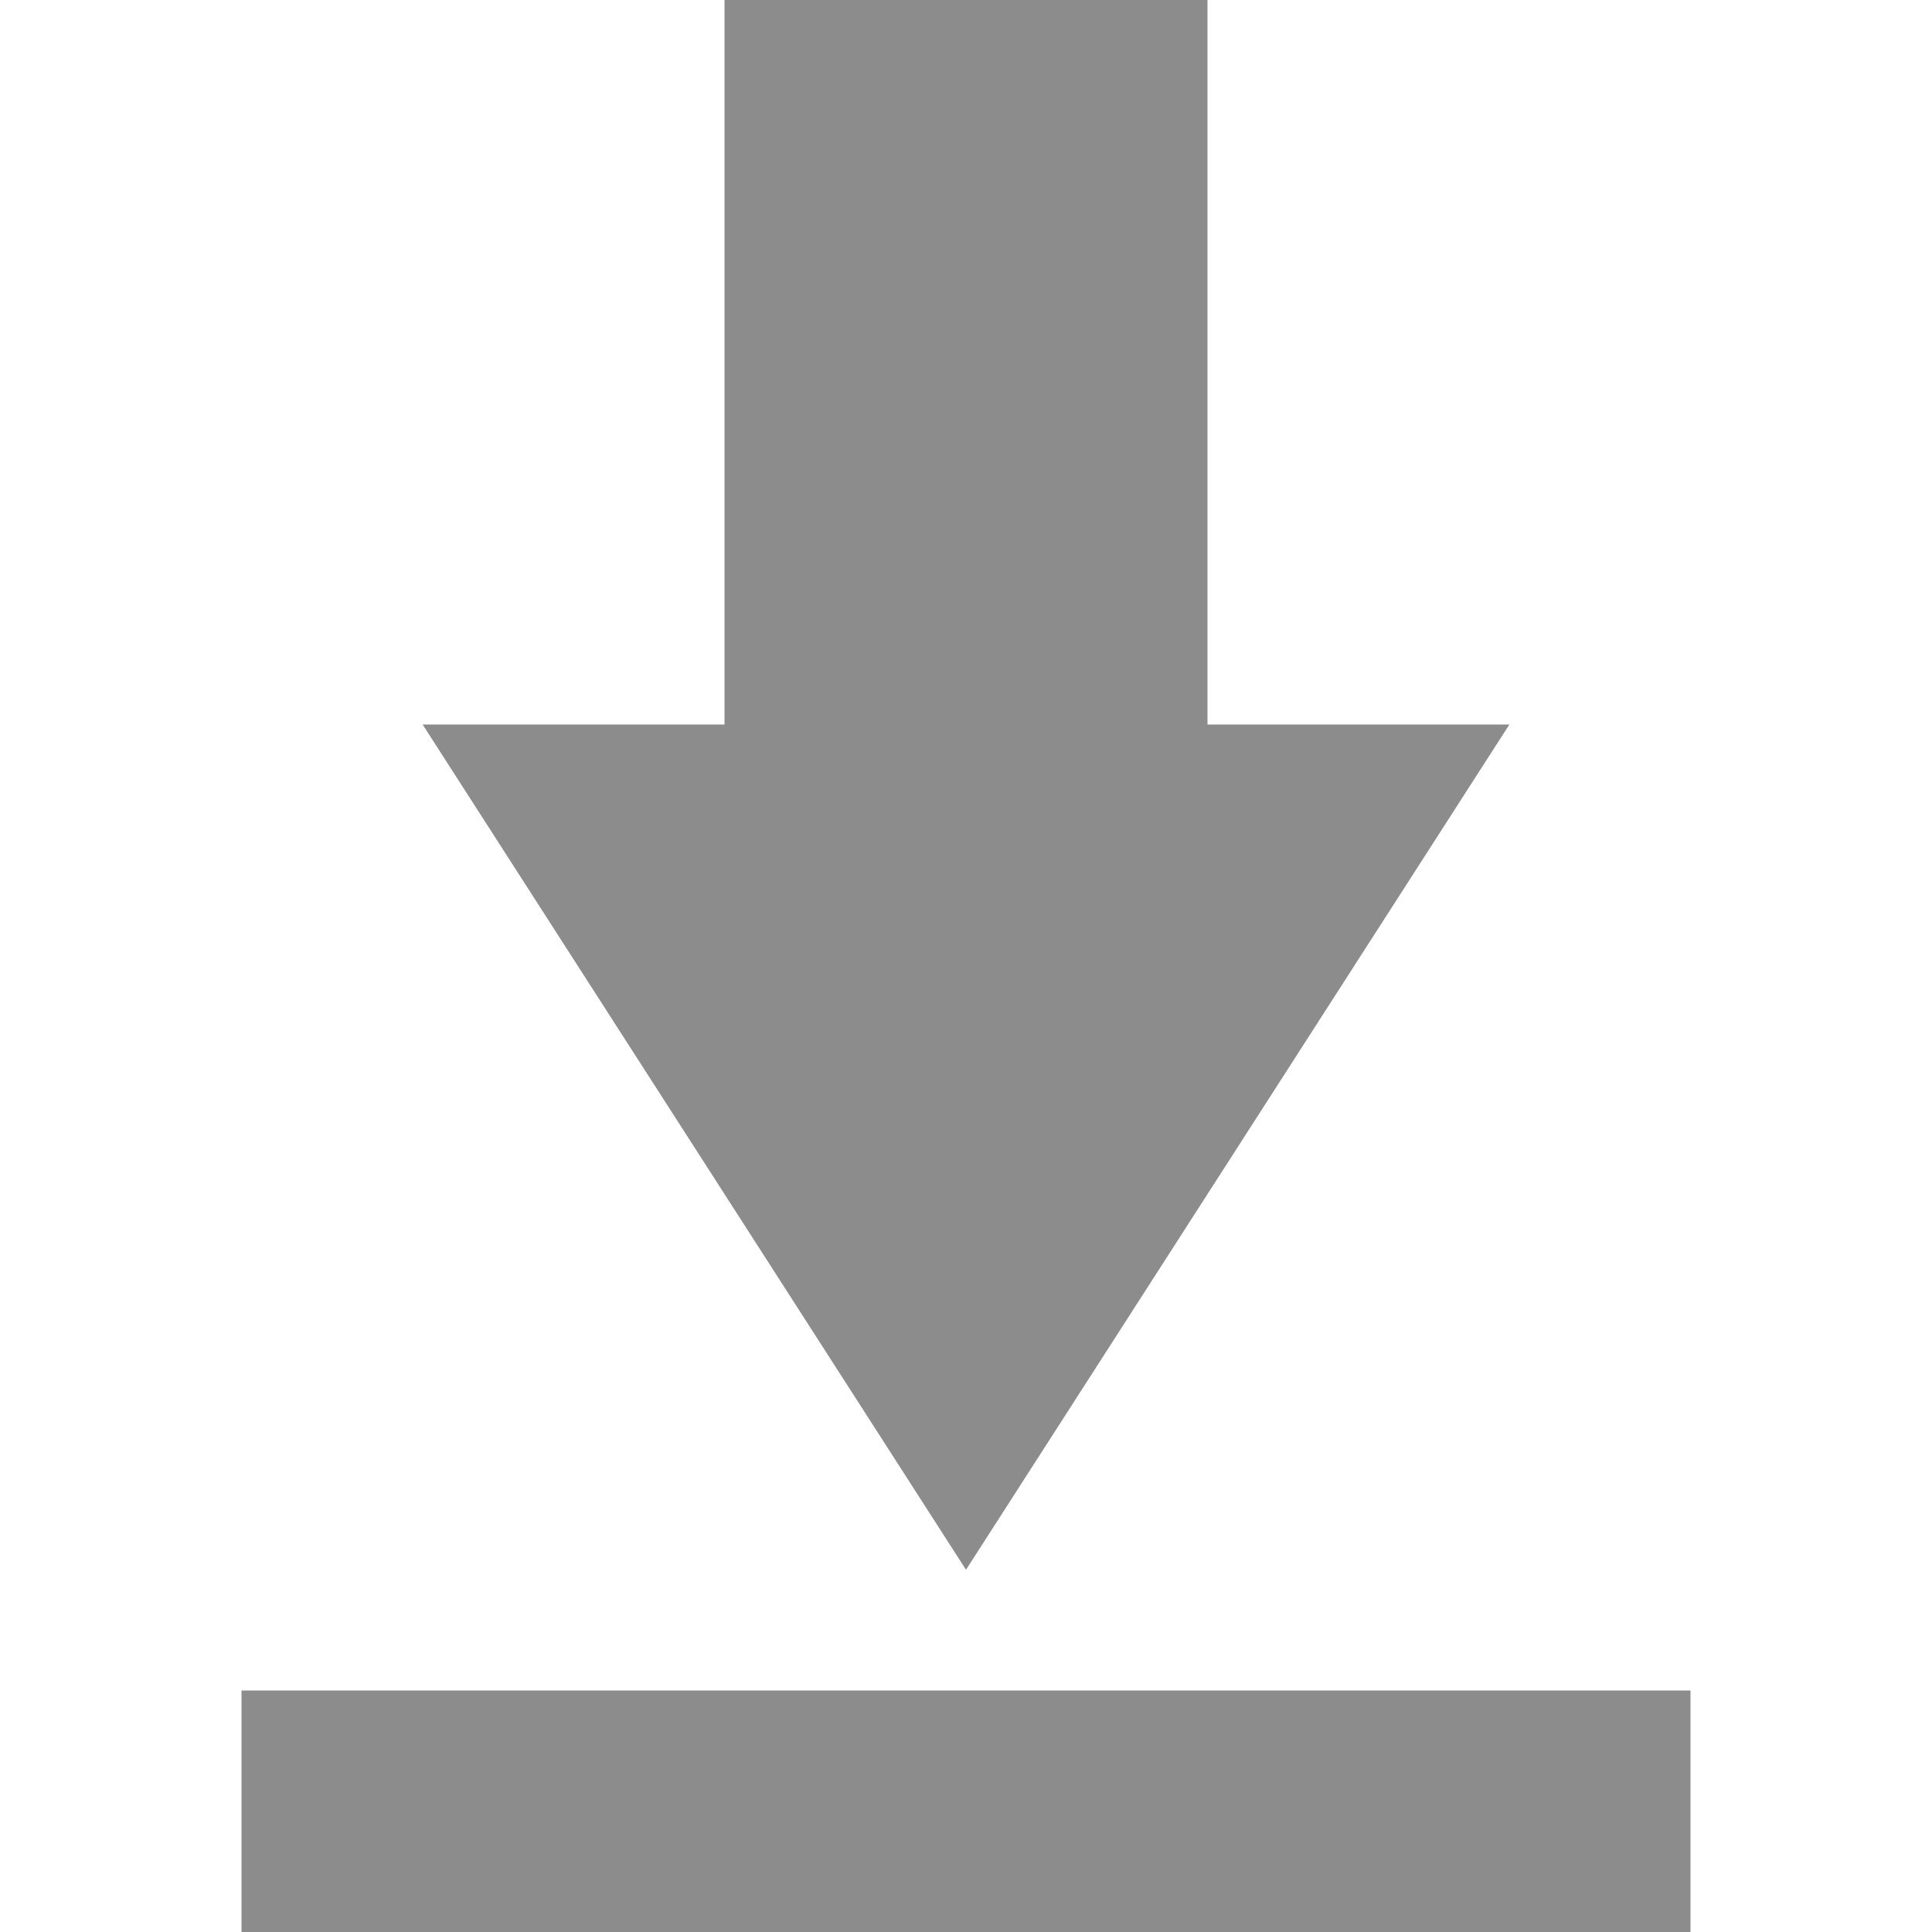
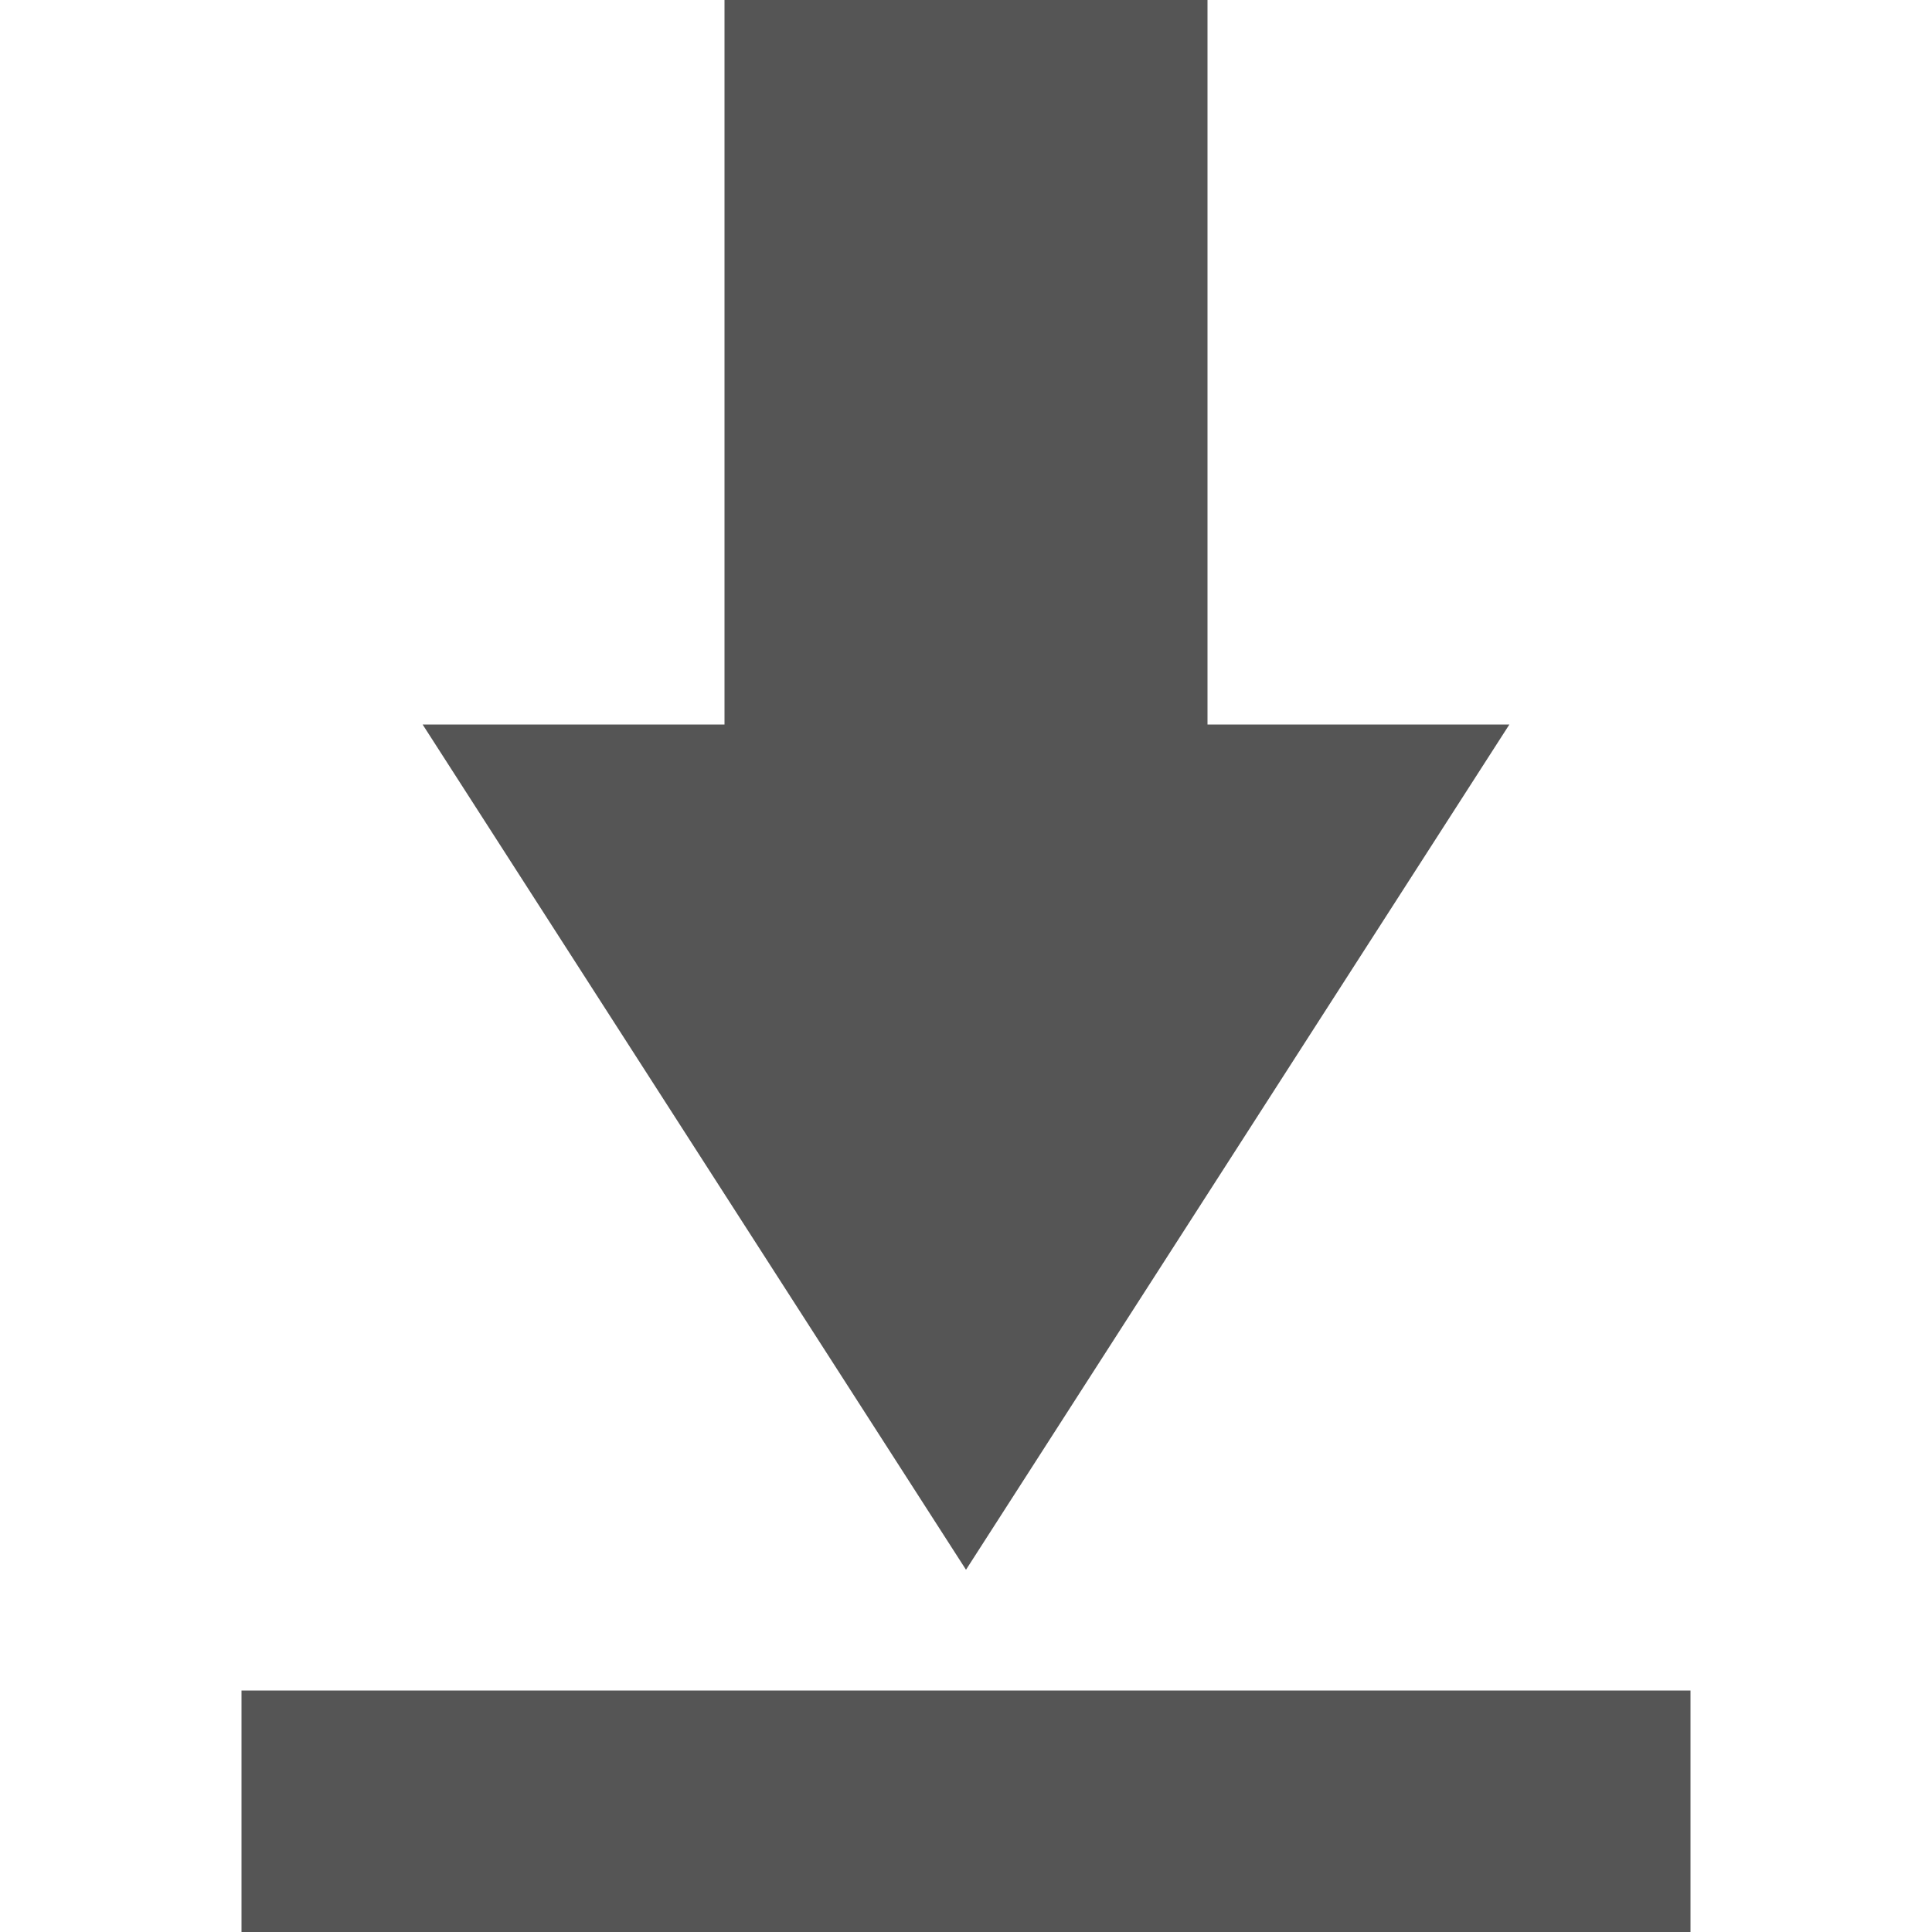
<svg xmlns="http://www.w3.org/2000/svg" id="svg7384" style="enable-background:new" height="16" width="16" version="1.1">
  <defs id="defs7386">
    <filter id="filter7554" color-interpolation-filters="sRGB">
      <feBlend id="feBlend7556" in2="BackgroundImage" mode="darken" />
    </filter>
  </defs>
-   <g id="layer1" transform="translate(-446,-206)" style="fill:#8c8c8c;fill-opacity:1">
-     <path id="path7087" style="fill:#8c8c8c;fill-opacity:1" d="m456 206v6h2.5l-4.5 7-4.5-7h2.5v-6zm-8 14h12v2h-12z" />
+   <g id="layer1" transform="translate(-446,-206)">
+     <path id="path7087" style="fill:#555" d="m456 206v6h2.5l-4.5 7-4.5-7h2.5v-6zm-8 14h12v2h-12z" />
  </g>
</svg>
